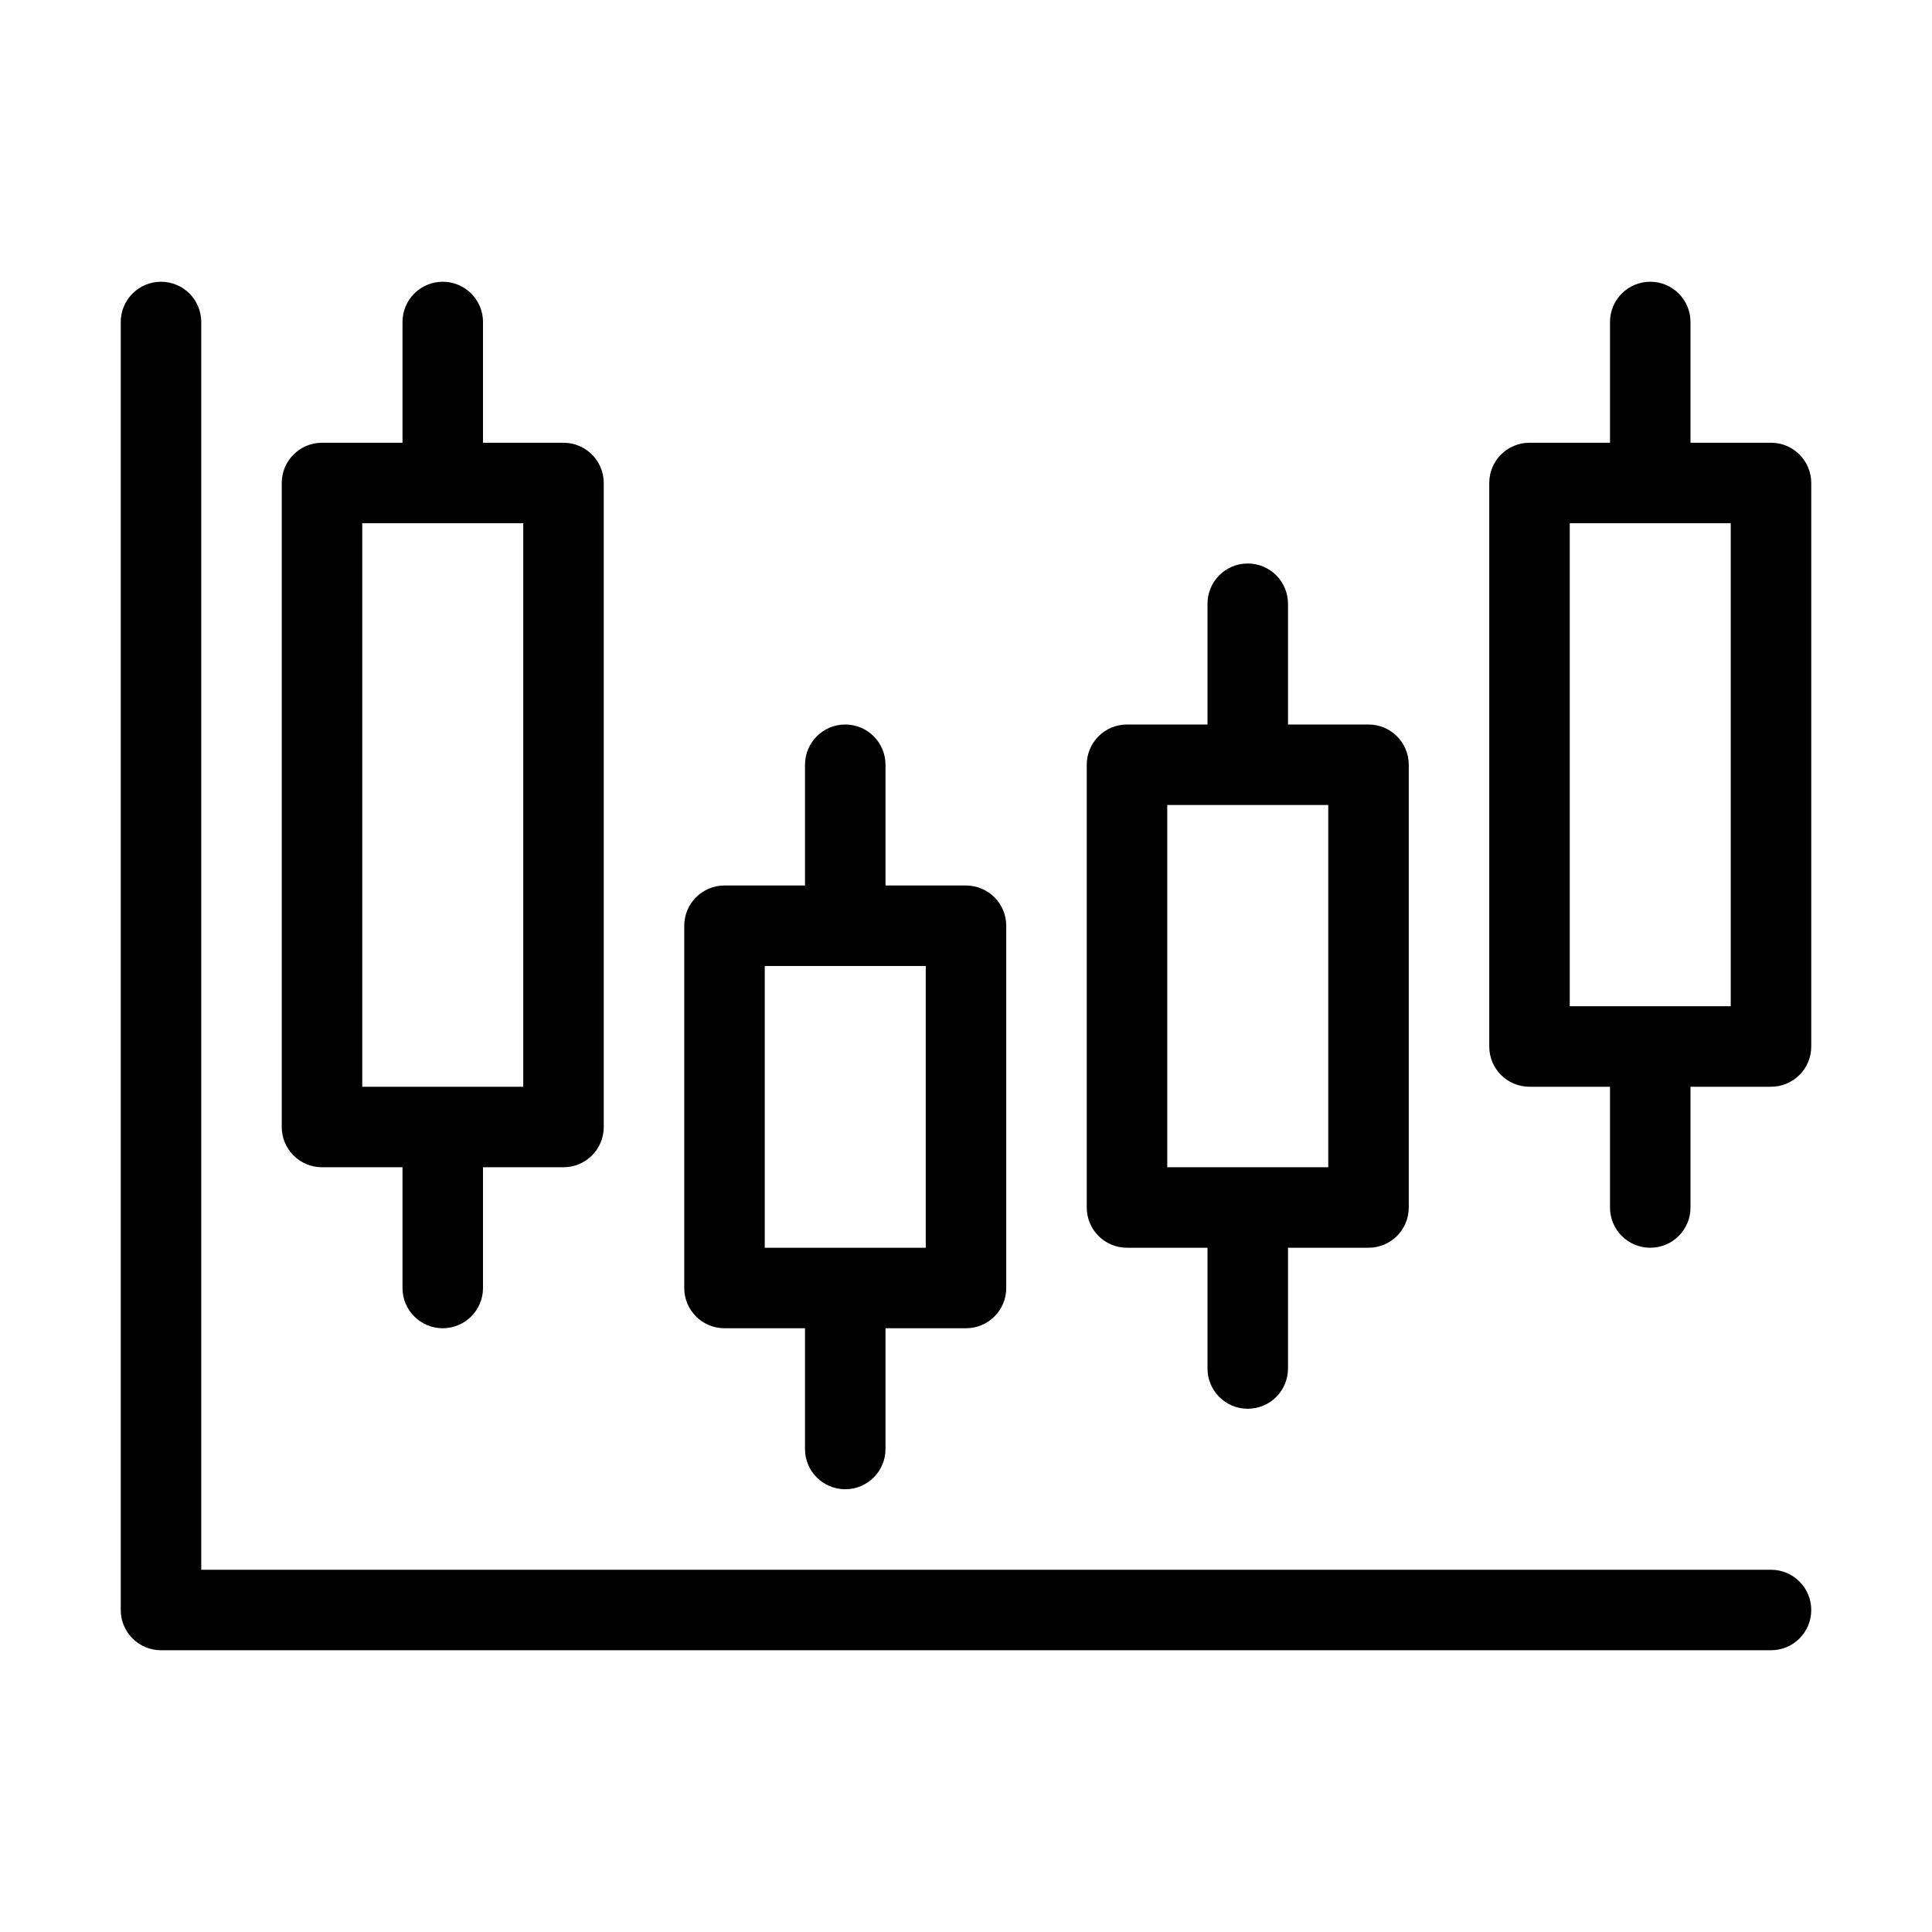
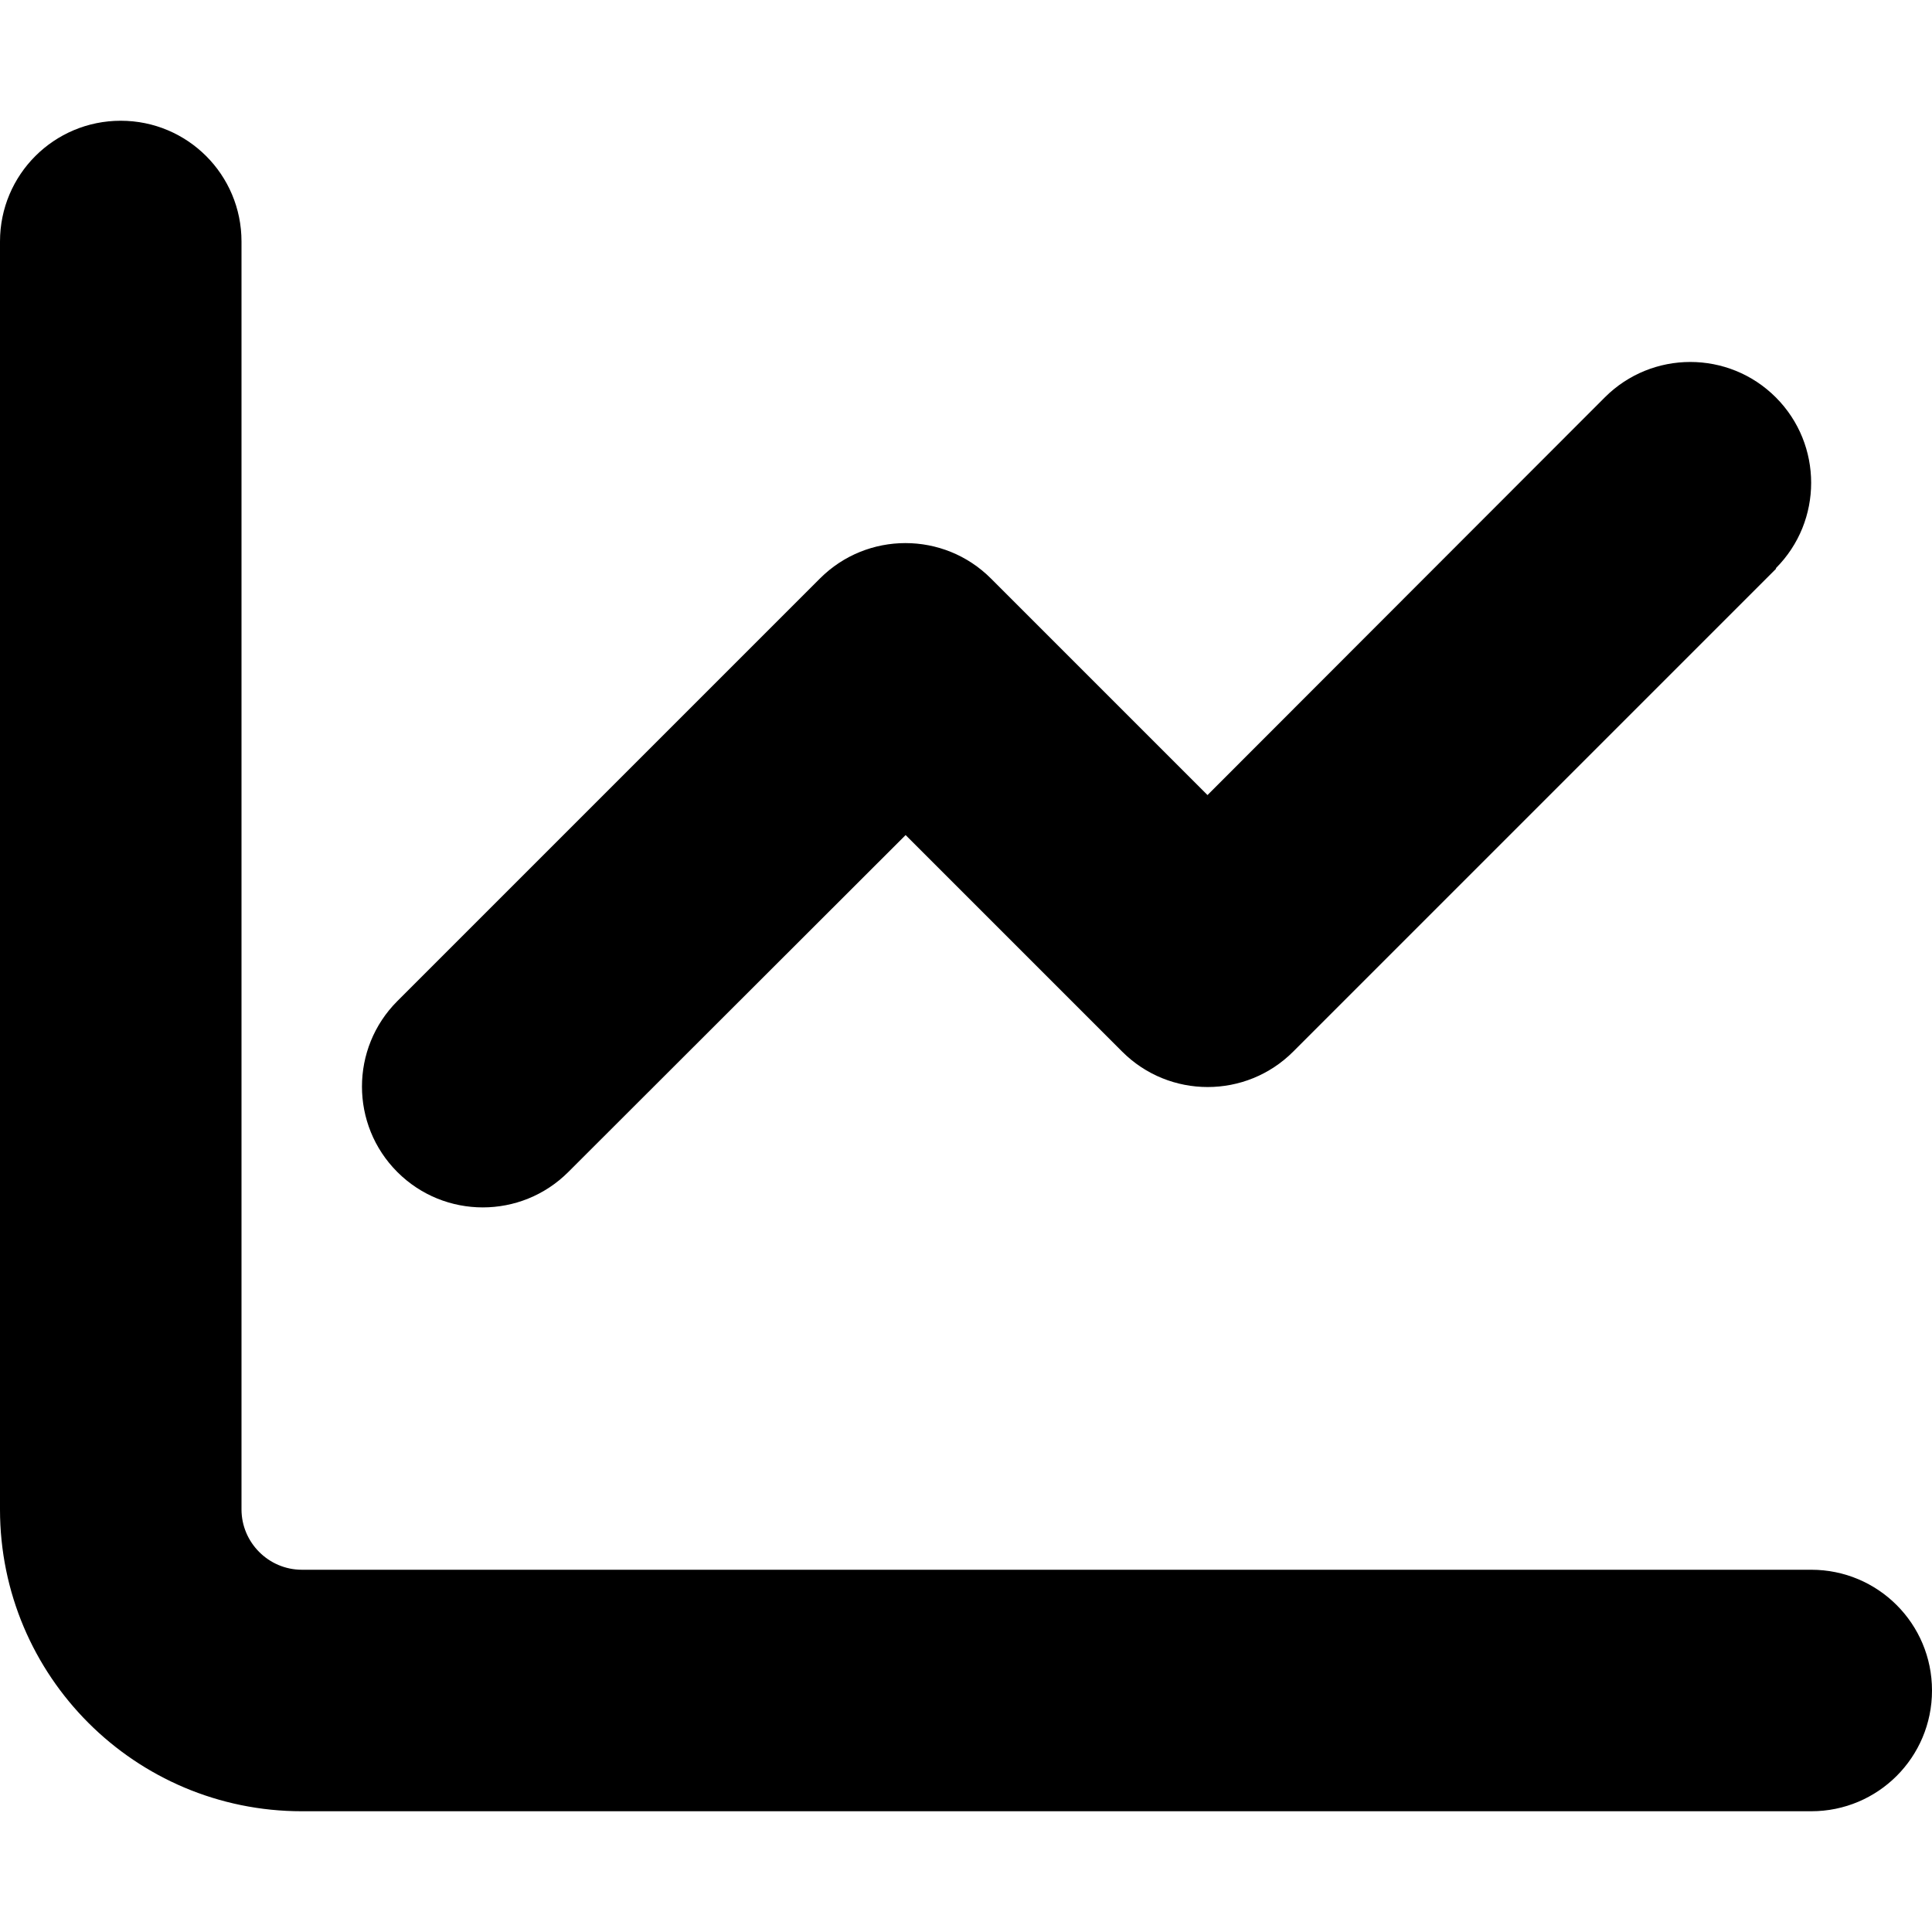
- <svg xmlns="http://www.w3.org/2000/svg" version="1.0" viewBox="0 0 48 48" enable-background="new 0 0 48 48" xml:space="preserve">
-   <g id="Layer_1" />
-   <g id="_x31_4_x5F_Stocks">
-     <path d="M45,40c0,0.553-0.447,1-1,1H4c-0.552,0-1-0.447-1-1V8c0-0.552,0.448-1,1-1s1,0.448,1,1v31h39C44.553,39,45,39.447,45,40z    M7,28V12c0-0.552,0.448-1,1-1h2V8c0-0.552,0.448-1,1-1s1,0.448,1,1v3h2c0.552,0,1,0.448,1,1v16c0,0.553-0.448,1-1,1h-2v3   c0,0.553-0.448,1-1,1s-1-0.447-1-1v-3H8C7.448,29,7,28.553,7,28z M9,27h4V13H9V27z M17,32v-9c0-0.552,0.448-1,1-1h2v-3   c0-0.552,0.448-1,1-1s1,0.448,1,1v3h2c0.552,0,1,0.448,1,1v9c0,0.553-0.448,1-1,1h-2v3c0,0.553-0.448,1-1,1s-1-0.447-1-1v-3h-2   C17.448,33,17,32.553,17,32z M19,31h4v-7h-4V31z M27,30V19c0-0.552,0.447-1,1-1h2v-3c0-0.552,0.447-1,1-1s1,0.448,1,1v3h2   c0.553,0,1,0.448,1,1v11c0,0.553-0.447,1-1,1h-2v3c0,0.553-0.447,1-1,1s-1-0.447-1-1v-3h-2C27.447,31,27,30.553,27,30z M29,29h4v-9   h-4V29z M45,12v14c0,0.553-0.447,1-1,1h-2v3c0,0.553-0.447,1-1,1s-1-0.447-1-1v-3h-2c-0.553,0-1-0.447-1-1V12c0-0.552,0.447-1,1-1   h2V8c0-0.552,0.447-1,1-1s1,0.448,1,1v3h2C44.553,11,45,11.448,45,12z M43,13h-4v12h4V13z" />
-   </g>
+ <svg xmlns="http://www.w3.org/2000/svg" viewBox="0 0 512 512">
+   <path fill="#000000" d="M64 64c0-17.7-14.3-32-32-32S0 46.3 0 64L0 400c0 44.2 35.8 80 80 80l400 0c17.7 0 32-14.3 32-32s-14.3-32-32-32L80 416c-8.8 0-16-7.2-16-16L64 64zm406.6 86.6c12.5-12.5 12.5-32.8 0-45.3s-32.8-12.5-45.3 0L320 210.7l-57.4-57.4c-12.5-12.5-32.8-12.5-45.3 0l-112 112c-12.5 12.5-12.5 32.8 0 45.3s32.8 12.5 45.3 0L240 221.3l57.4 57.4c12.5 12.5 32.8 12.5 45.3 0l128-128z" />
</svg>
